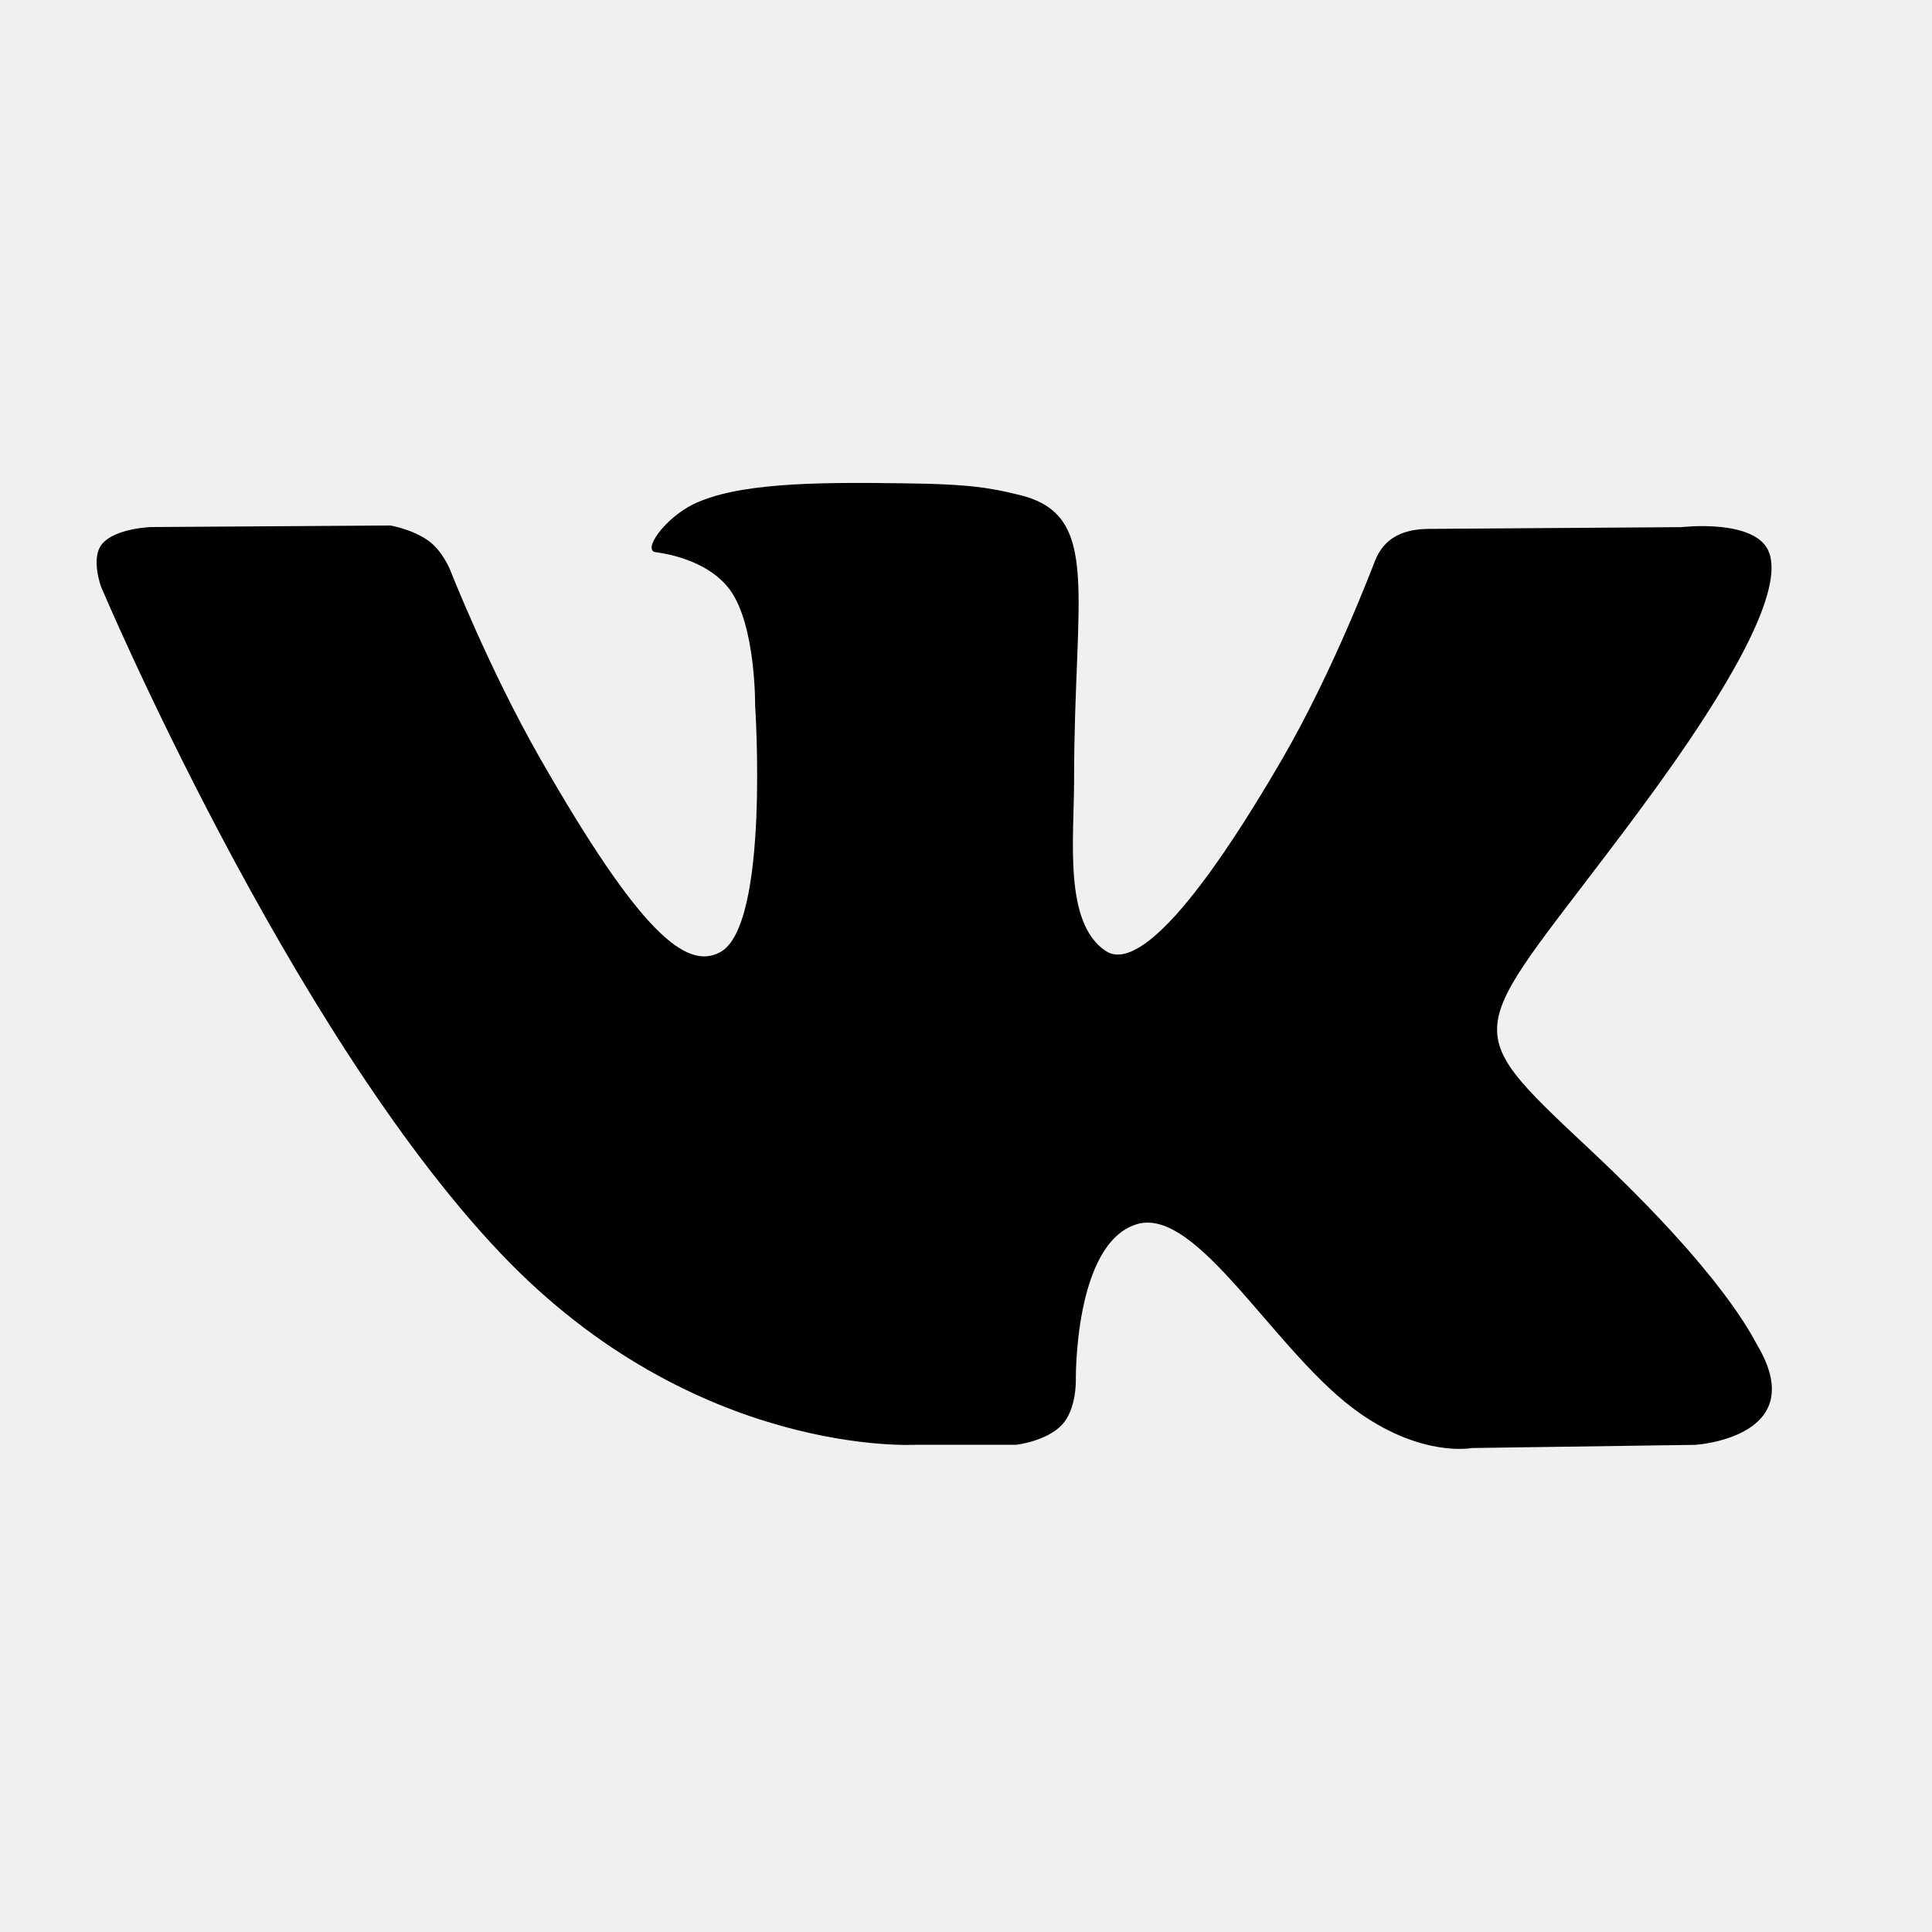
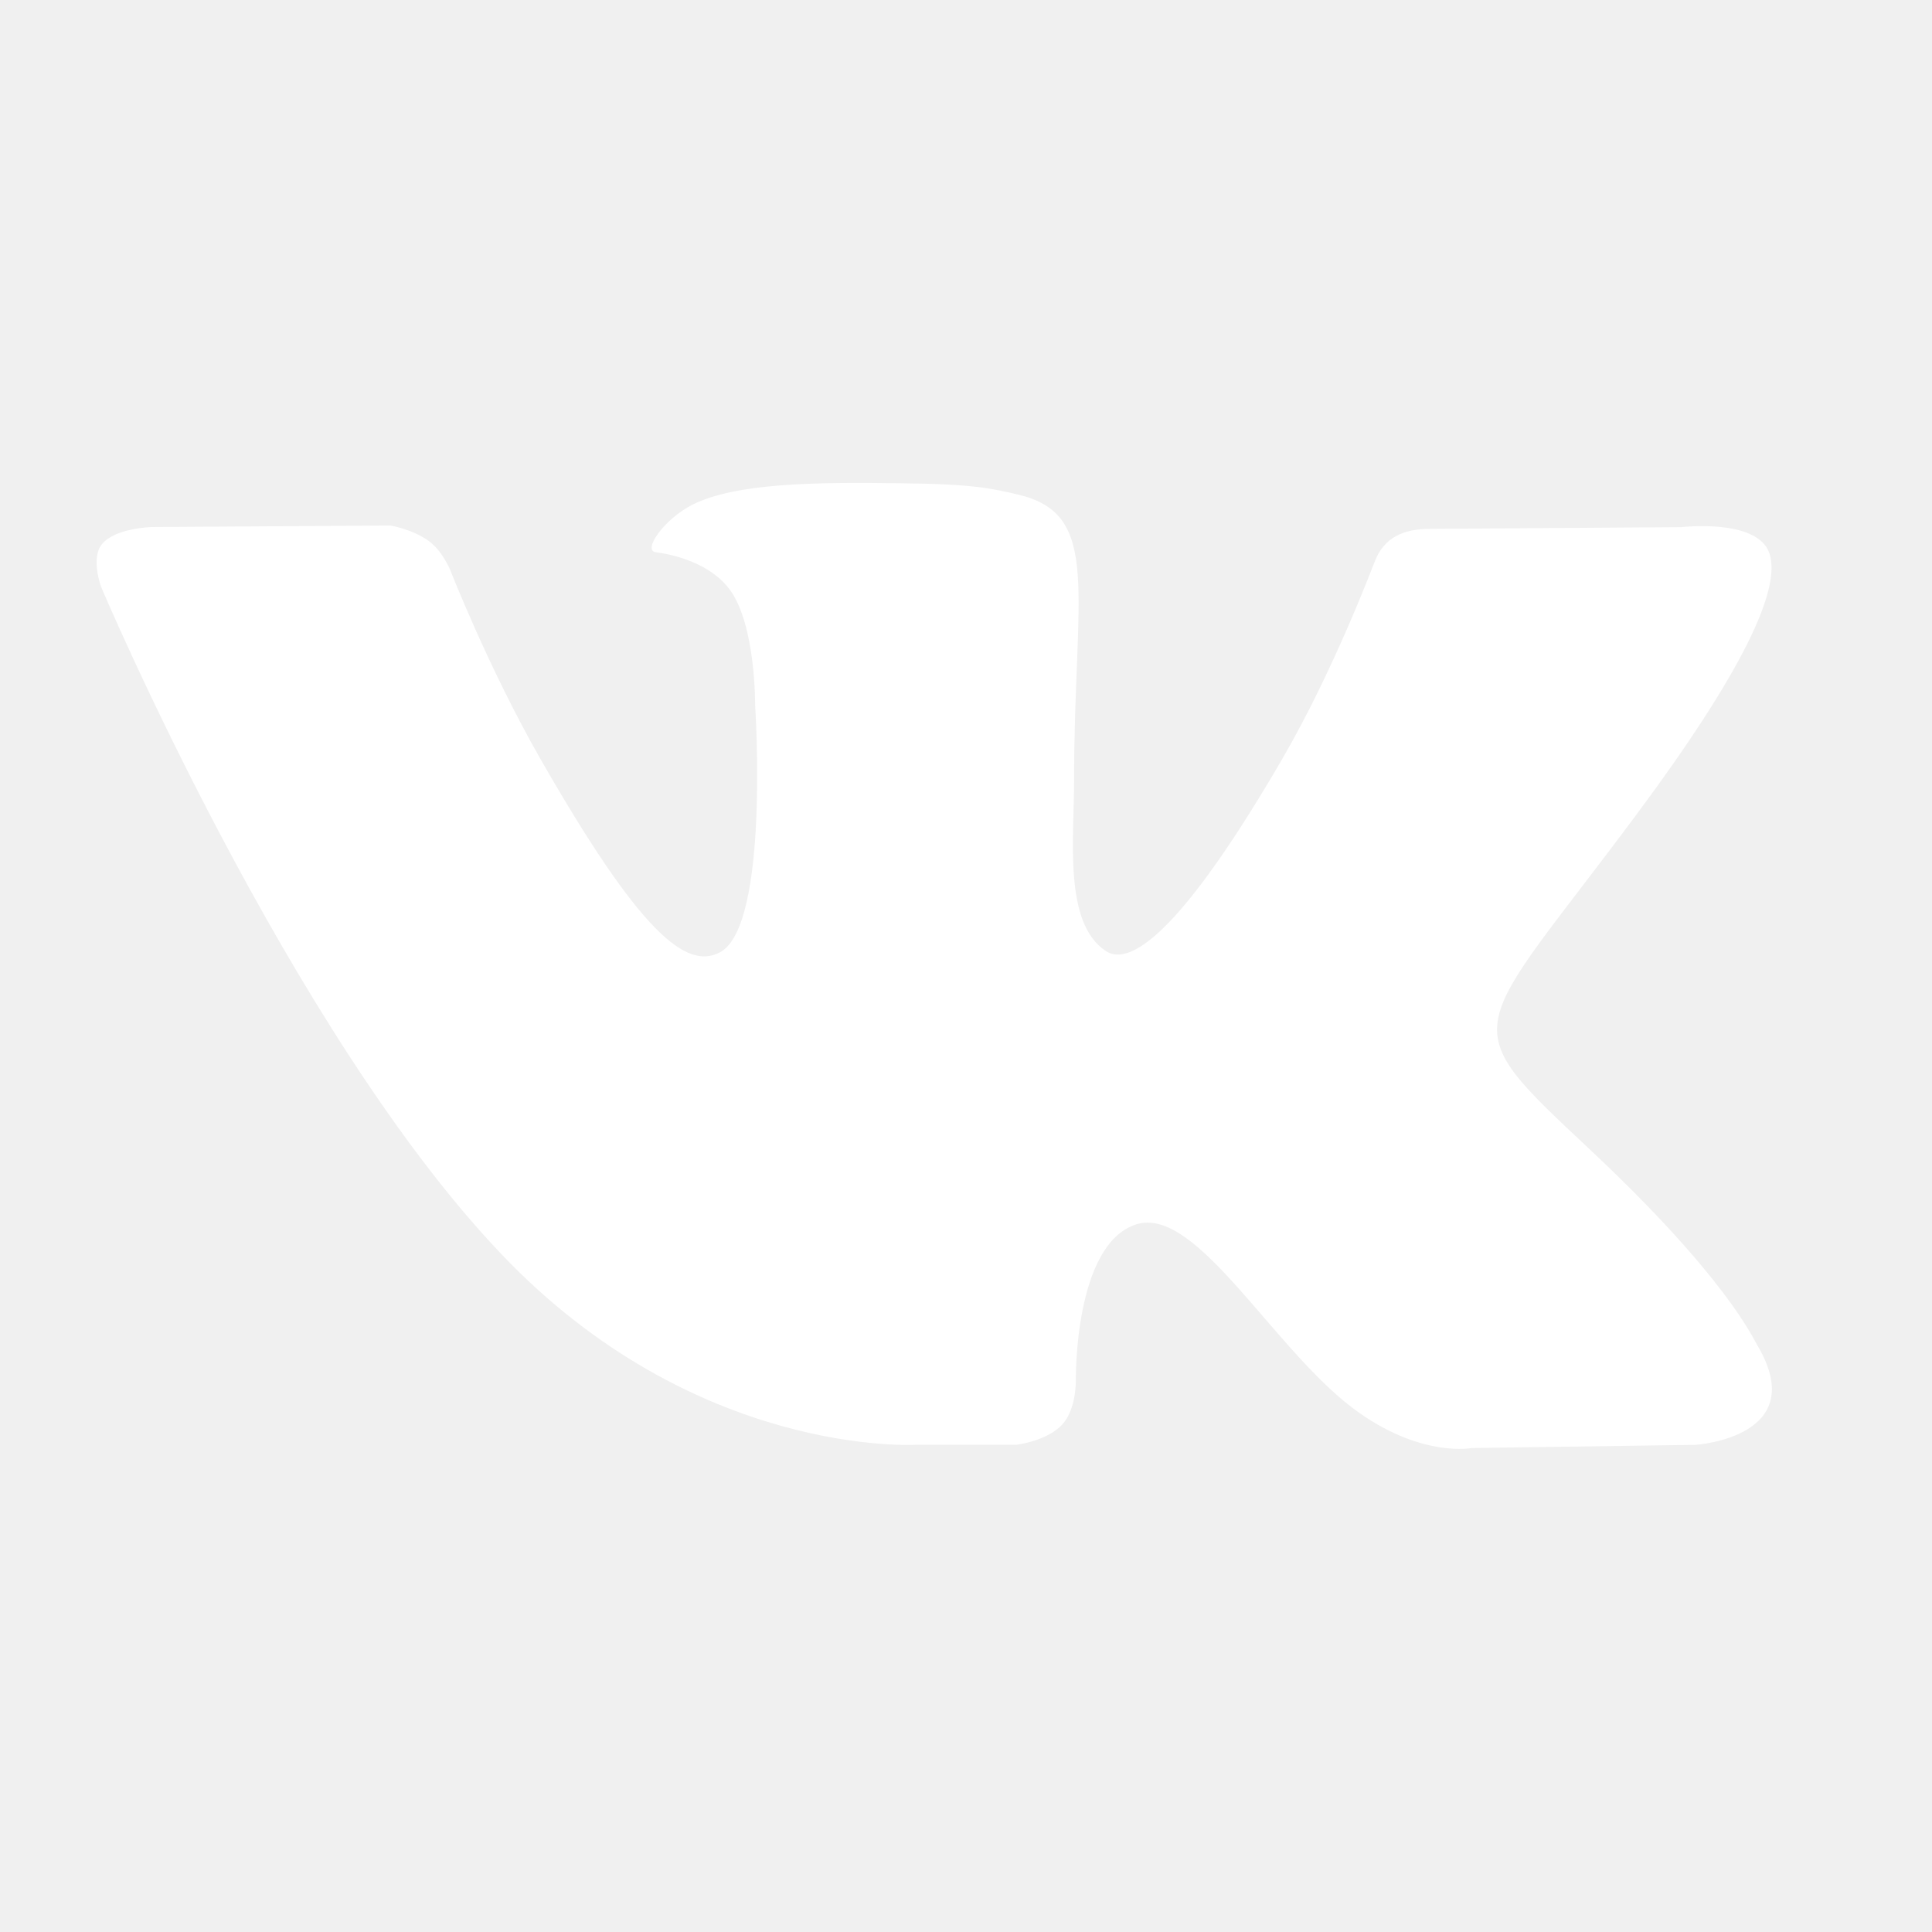
<svg xmlns="http://www.w3.org/2000/svg" width="20" height="20" viewBox="0 0 20 20" fill="none">
-   <path d="M11.761 12.675C12.398 12.469 13.214 14.035 14.083 14.634C14.735 15.088 15.235 14.99 15.235 14.99L17.55 14.957C17.55 14.957 18.761 14.882 18.189 13.921C18.141 13.841 17.853 13.208 16.465 11.906C15.013 10.543 15.21 10.764 16.958 8.409C18.023 6.973 18.449 6.097 18.315 5.723C18.187 5.364 17.405 5.457 17.405 5.457L14.796 5.475C14.542 5.476 14.326 5.555 14.229 5.819C14.226 5.821 13.814 6.929 13.265 7.872C12.104 9.865 11.641 9.971 11.449 9.846C11.008 9.557 11.119 8.688 11.119 8.07C11.119 6.138 11.407 5.333 10.555 5.124C10.27 5.055 10.062 5.01 9.336 5.003C8.408 4.989 7.62 5.003 7.173 5.222C6.876 5.371 6.649 5.697 6.787 5.716C6.96 5.739 7.349 5.823 7.557 6.107C7.825 6.475 7.817 7.3 7.817 7.3C7.817 7.3 7.969 9.574 7.457 9.856C7.104 10.049 6.623 9.655 5.588 7.845C5.059 6.919 4.659 5.897 4.659 5.897C4.659 5.897 4.582 5.707 4.442 5.603C4.275 5.479 4.042 5.44 4.042 5.44L1.565 5.456C1.565 5.456 1.193 5.467 1.057 5.631C0.935 5.776 1.047 6.076 1.047 6.076C1.047 6.076 2.986 10.664 5.183 12.975C7.197 15.097 9.485 14.956 9.485 14.956H10.522C10.522 14.956 10.835 14.92 10.995 14.748C11.144 14.588 11.137 14.288 11.137 14.288C11.137 14.288 11.117 12.881 11.761 12.675Z" fill="black" />
+   <path d="M11.761 12.675C12.398 12.469 13.214 14.035 14.083 14.634C14.735 15.088 15.235 14.99 15.235 14.99L17.55 14.957C17.55 14.957 18.761 14.882 18.189 13.921C18.141 13.841 17.853 13.208 16.465 11.906C15.013 10.543 15.21 10.764 16.958 8.409C18.023 6.973 18.449 6.097 18.315 5.723C18.187 5.364 17.405 5.457 17.405 5.457L14.796 5.475C14.542 5.476 14.327 5.555 14.229 5.819C14.226 5.821 13.815 6.929 13.265 7.872C12.104 9.865 11.641 9.971 11.449 9.846C11.008 9.557 11.119 8.688 11.119 8.07C11.119 6.138 11.407 5.333 10.555 5.124C10.27 5.055 10.062 5.01 9.336 5.003C8.408 4.989 7.62 5.003 7.173 5.222C6.876 5.371 6.649 5.697 6.787 5.716C6.96 5.739 7.349 5.823 7.557 6.107C7.825 6.475 7.817 7.3 7.817 7.3C7.817 7.3 7.969 9.574 7.457 9.856C7.105 10.049 6.623 9.655 5.588 7.845C5.059 6.919 4.659 5.897 4.659 5.897C4.659 5.897 4.582 5.707 4.442 5.603C4.275 5.479 4.042 5.44 4.042 5.44L1.565 5.456C1.565 5.456 1.193 5.467 1.057 5.631C0.935 5.776 1.047 6.076 1.047 6.076C1.047 6.076 2.986 10.664 5.183 12.975C7.197 15.097 9.485 14.956 9.485 14.956H10.522C10.522 14.956 10.835 14.92 10.995 14.748C11.144 14.588 11.137 14.288 11.137 14.288C11.137 14.288 11.117 12.881 11.761 12.675Z" fill="white" />
</svg>
